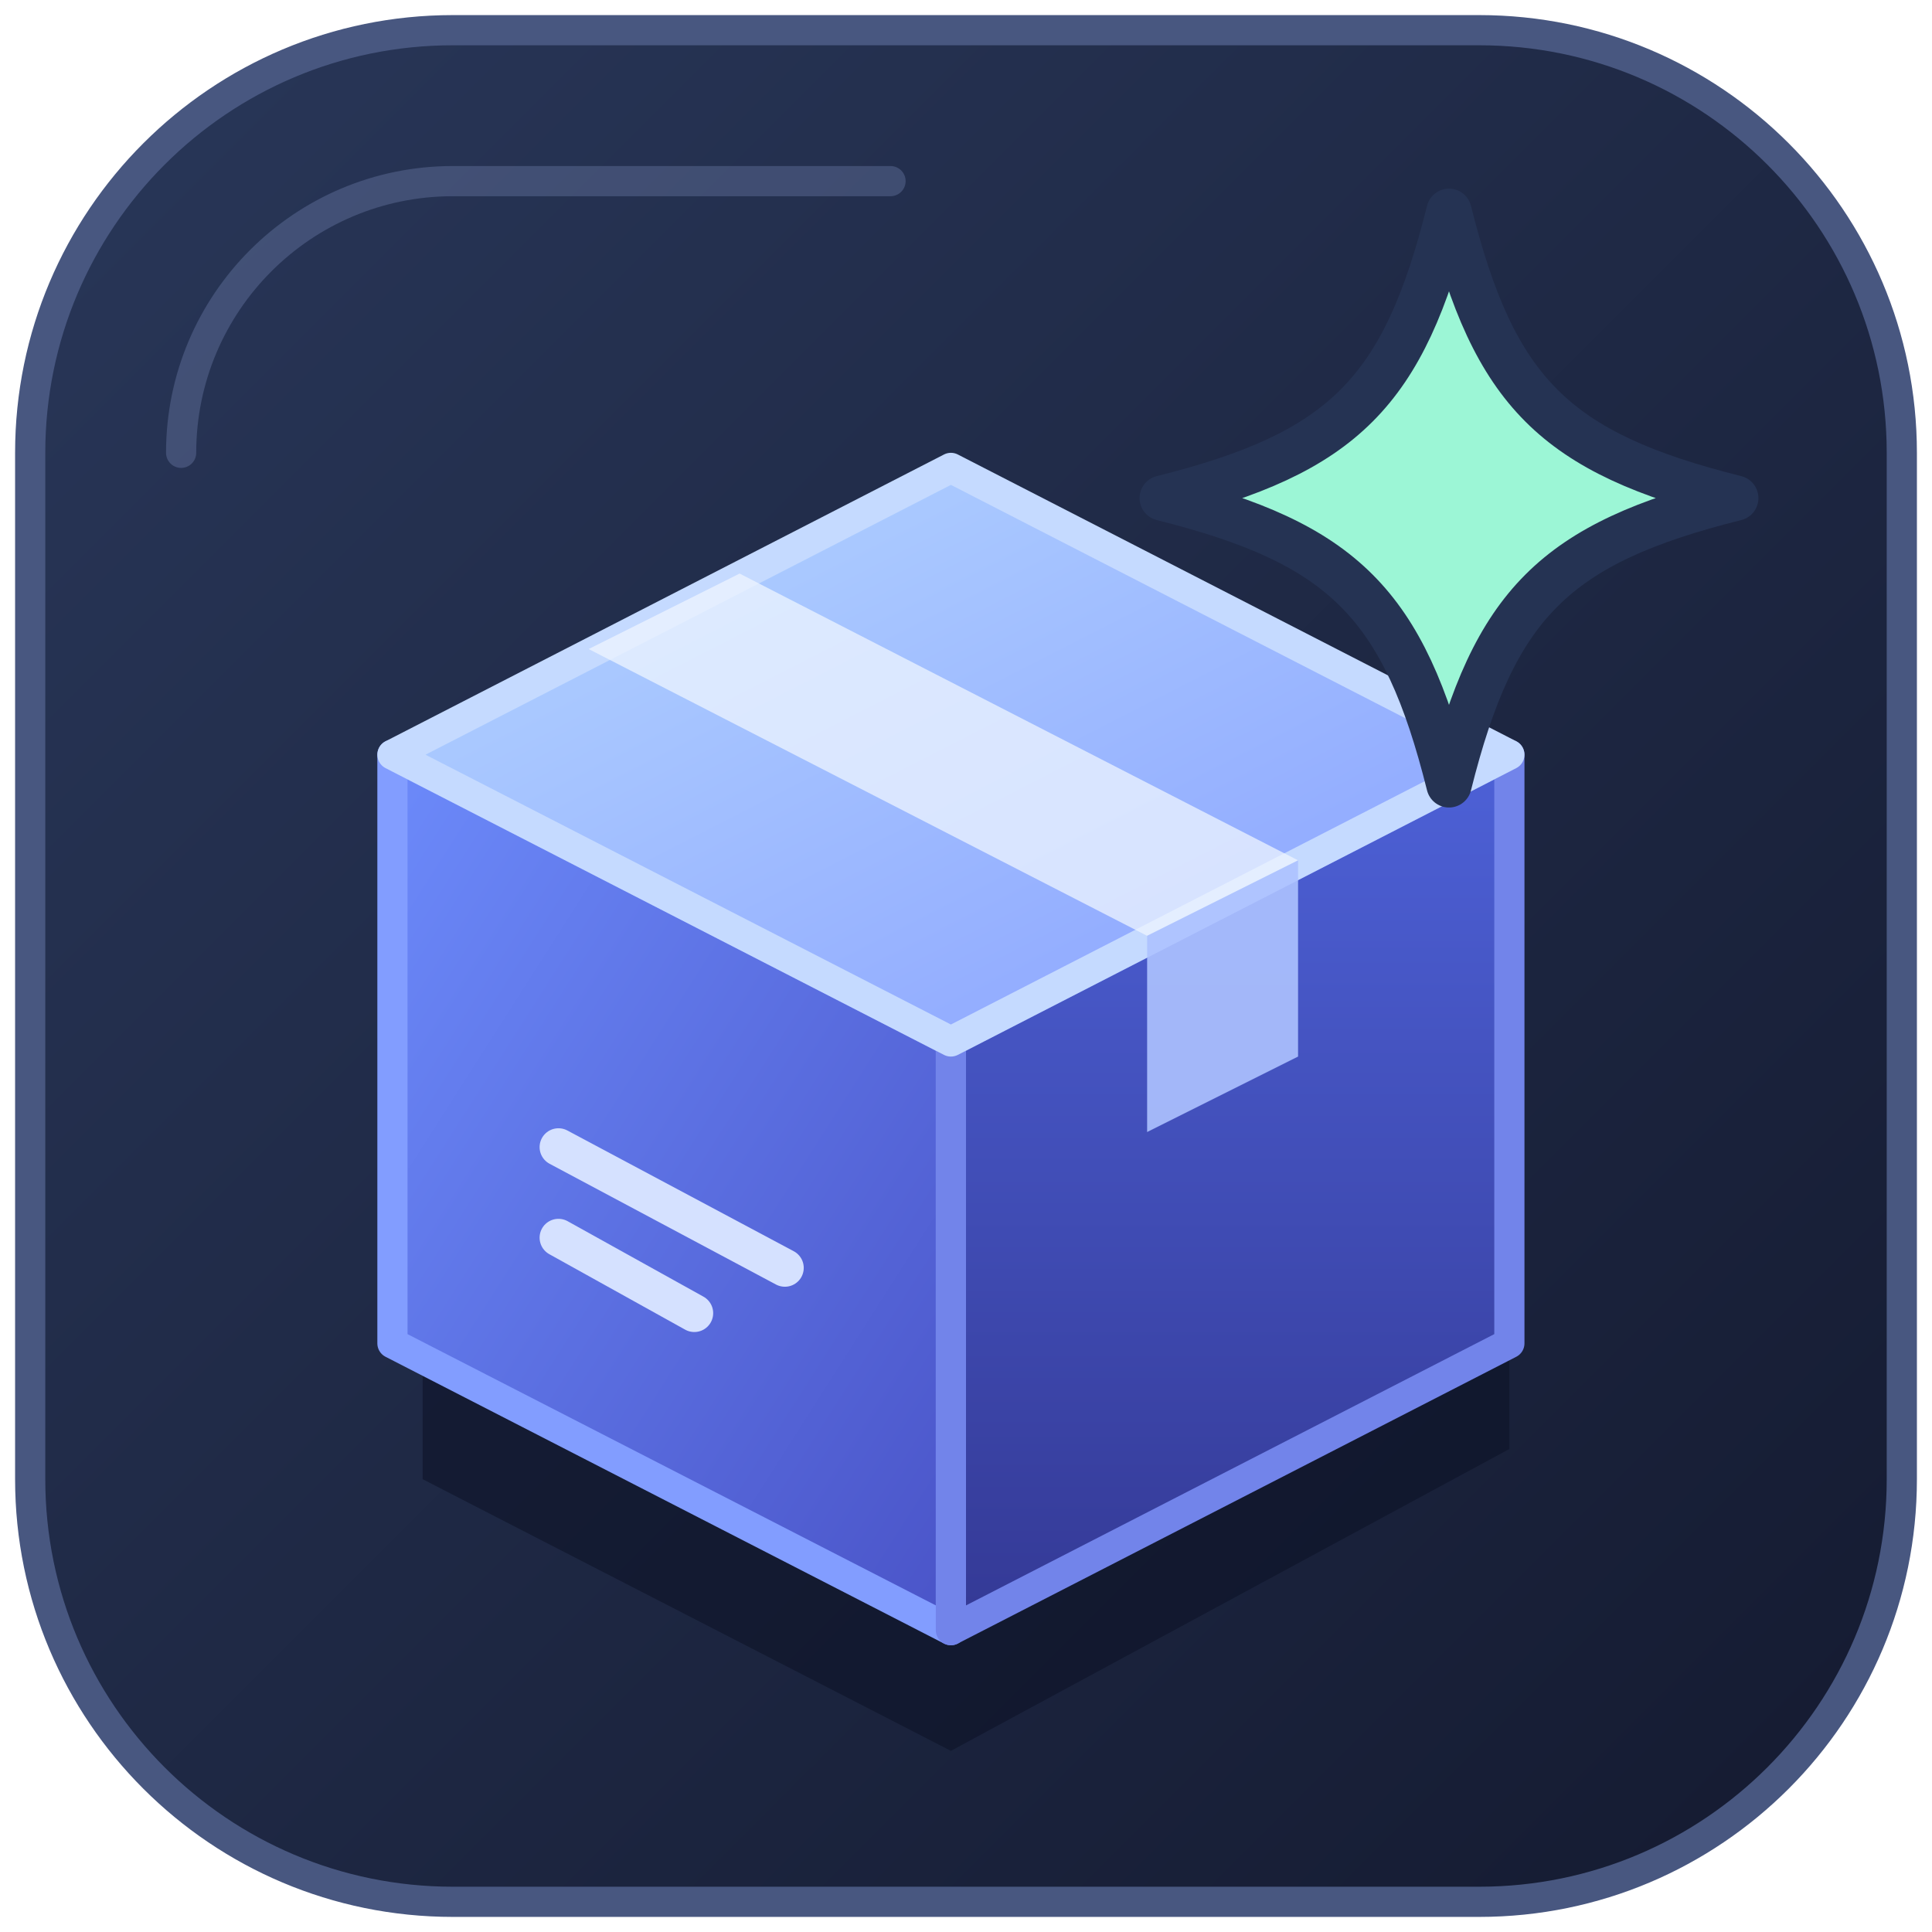
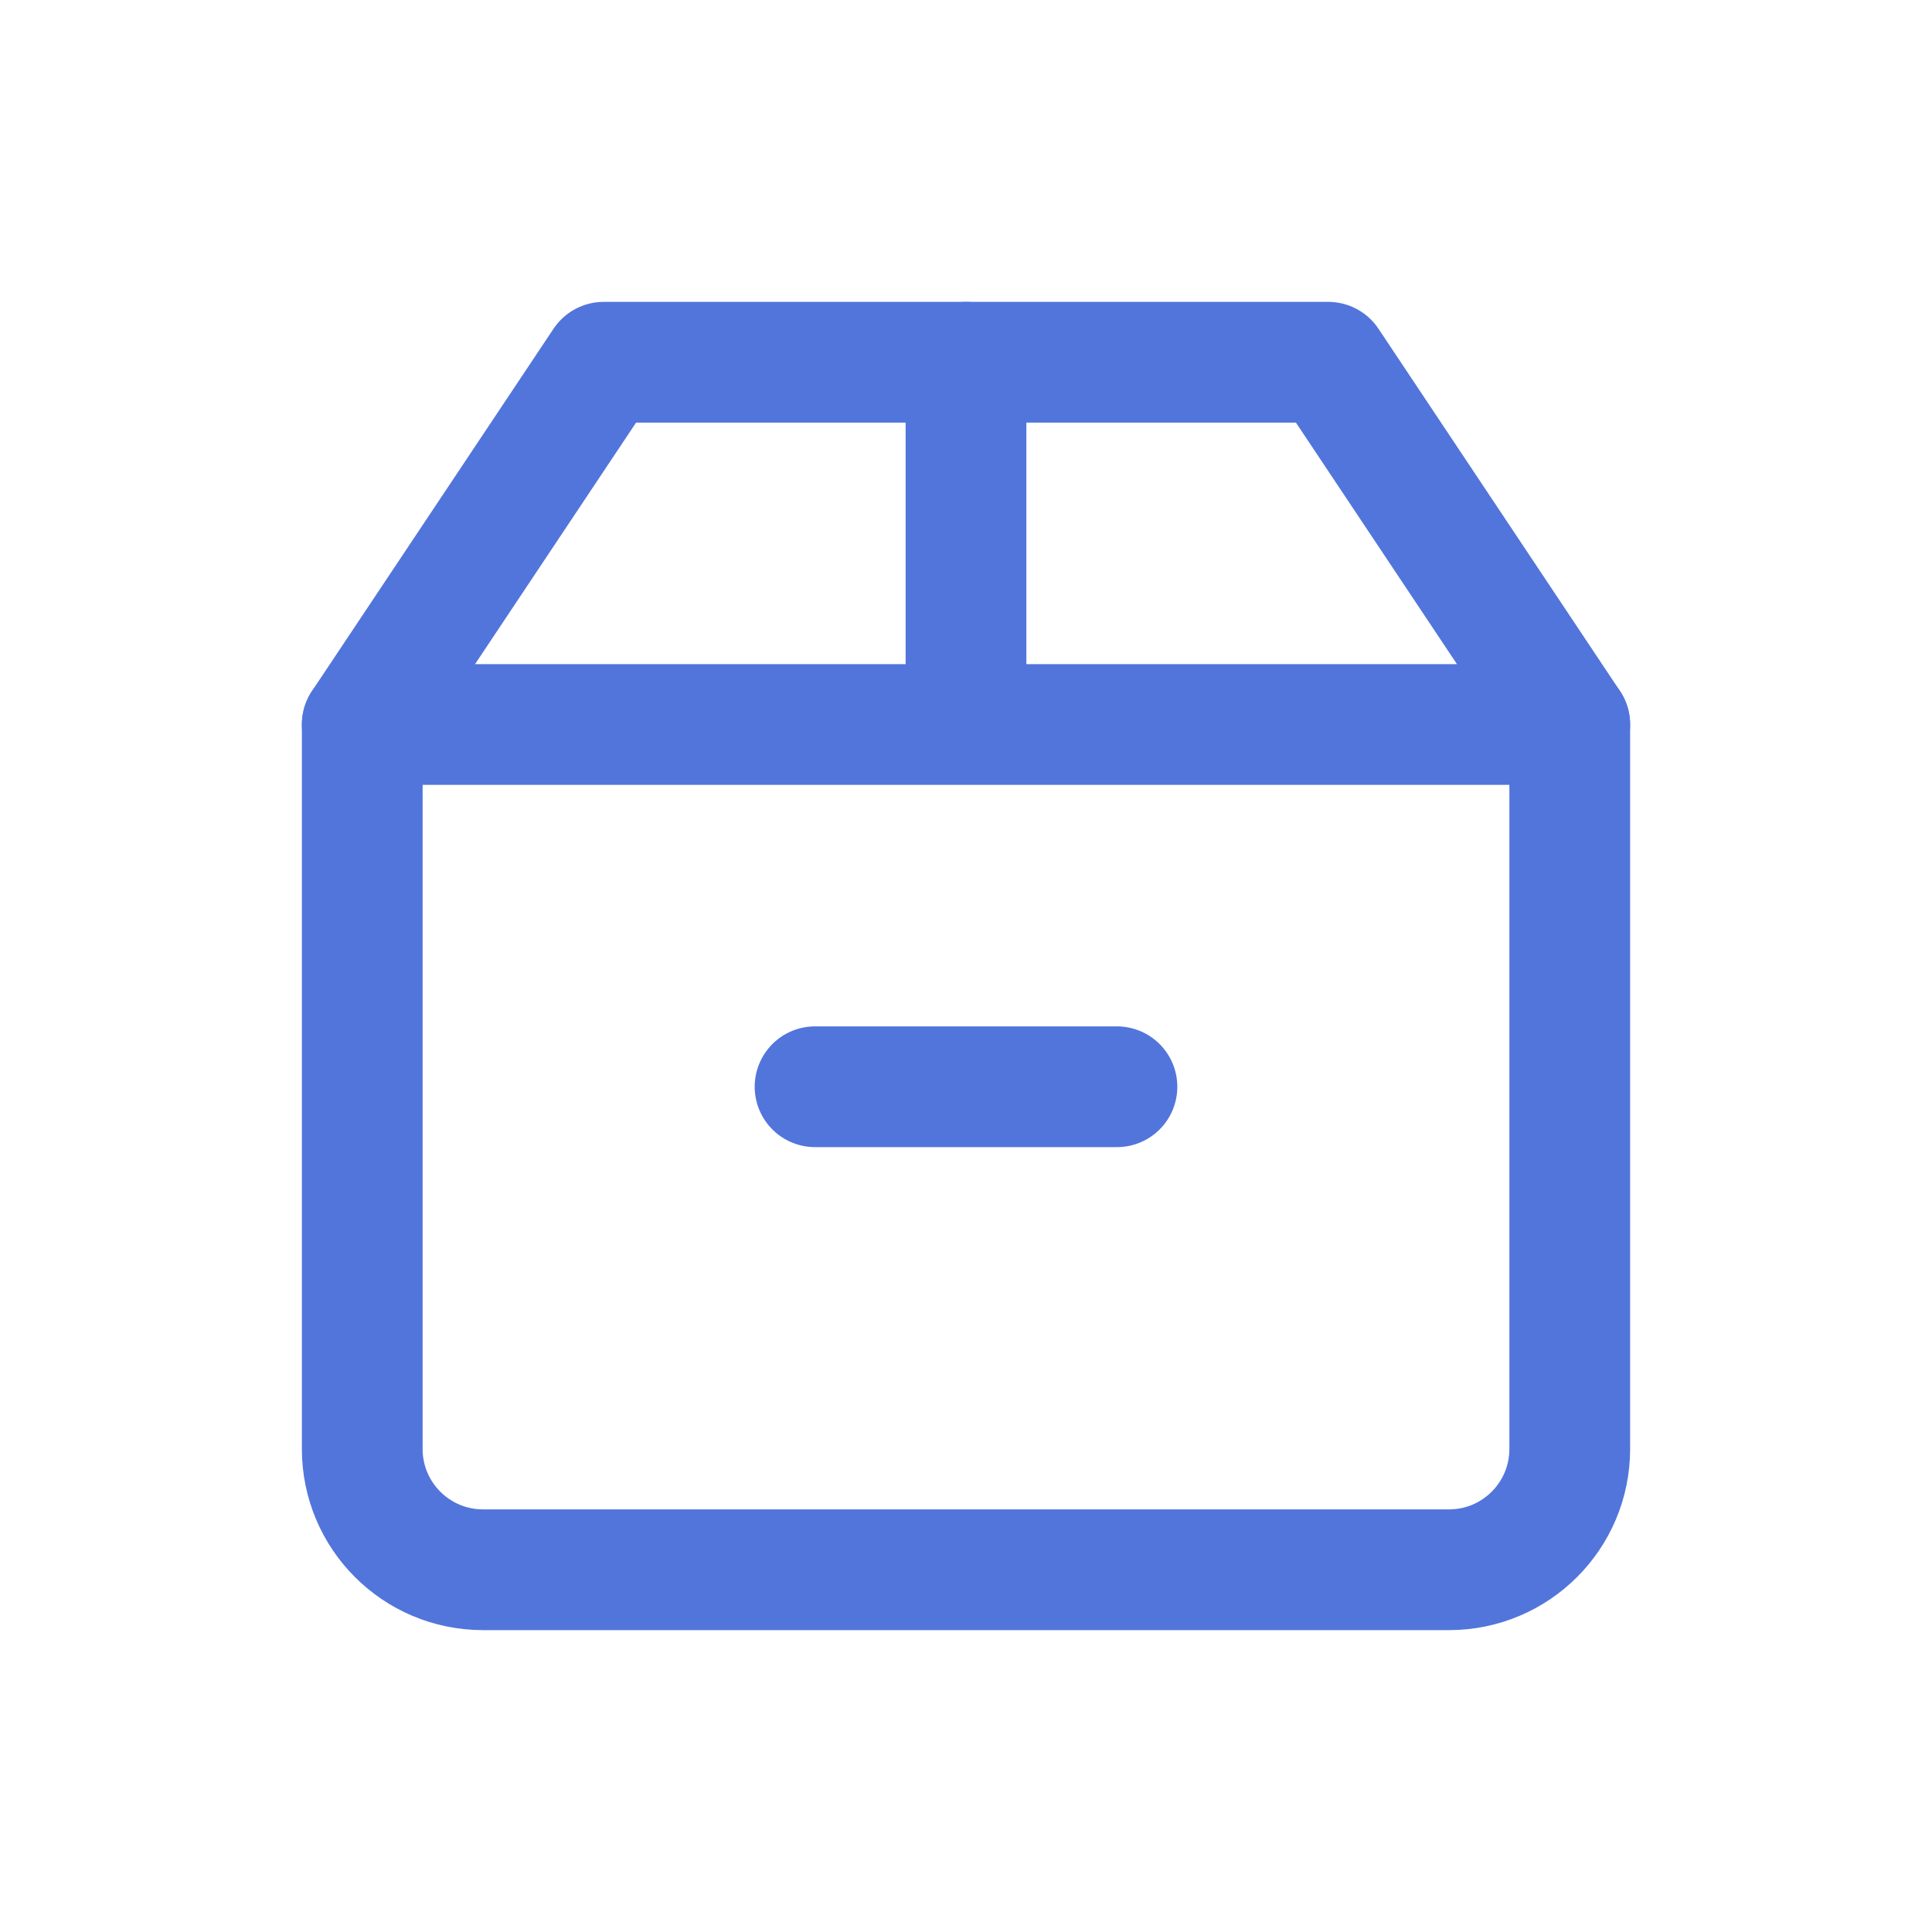
- <svg xmlns="http://www.w3.org/2000/svg" viewBox="0 0 128 128">
-   <defs>
-     <linearGradient id="tile" x1="0" y1="0" x2="1" y2="1">
-       <stop stop-color="#293759" />
-       <stop offset="1" stop-color="#141a30" />
-     </linearGradient>
-     <linearGradient id="lid" x1="0" y1="0" x2="1" y2="1">
-       <stop stop-color="#b6d8ff" />
-       <stop offset="1" stop-color="#879eff" />
-     </linearGradient>
-     <linearGradient id="front" x1="0" y1="0" x2="1" y2="1">
-       <stop stop-color="#6c8afa" />
-       <stop offset="1" stop-color="#4a54c8" />
-     </linearGradient>
-     <linearGradient id="side" x1="0" y1="0" x2="0" y2="1">
-       <stop stop-color="#4d61d7" />
-       <stop offset="1" stop-color="#343995" />
-     </linearGradient>
-   </defs>
-   <rect x="2" y="2" width="124" height="124" rx="28" fill="url(#tile)" stroke="#485780" stroke-width="2" />
-   <path d="M12 30A18 18 0 0 1 30 12h29" fill="none" stroke="#a4b7ed" stroke-linecap="round" stroke-width="2" opacity=".22" />
-   <path d="m28 85 33-17 39 19v9l-37 20-35-18z" fill="#0b1125" opacity=".55" />
-   <g stroke-linejoin="round" stroke-width="2">
-     <path d="M26 50 63 69v39L26 89Z" fill="url(#front)" stroke="#829dff" />
-     <path d="m63 69 37-19v39l-37 19z" fill="url(#side)" stroke="#7284ea" />
-     <path d="m26 50 37-19 37 19-37 19z" fill="url(#lid)" stroke="#c5daff" />
+ <svg xmlns="http://www.w3.org/2000/svg" viewBox="0 0 64 64">
+   <g fill="none" stroke="#5275dc" stroke-width="4" stroke-linecap="round" stroke-linejoin="round">
+     <path d="M12 24 20 12h24l8 12v24a4 4 0 0 1-4 4H16a4 4 0 0 1-4-4Z" />
+     <path d="M12 24h40M32 12v12M27 36h10" />
  </g>
-   <path d="m49 38 37 19-10 5-37-19z" fill="#eff6ff" opacity=".74" />
-   <path d="m76 62 10-5v13l-10 5z" fill="#adc2ff" opacity=".9" />
-   <path d="m37 76 15 8m-15-2 9 5" fill="none" stroke="#d5e1ff" stroke-linecap="round" stroke-width="2.5" />
-   <path d="M96 14c3 12 7 16 19 19-12 3-16 7-19 19-3-12-7-16-19-19 12-3 16-7 19-19Z" fill="#9cf6d6" stroke="#253353" stroke-width="3" stroke-linejoin="round" />
</svg>
